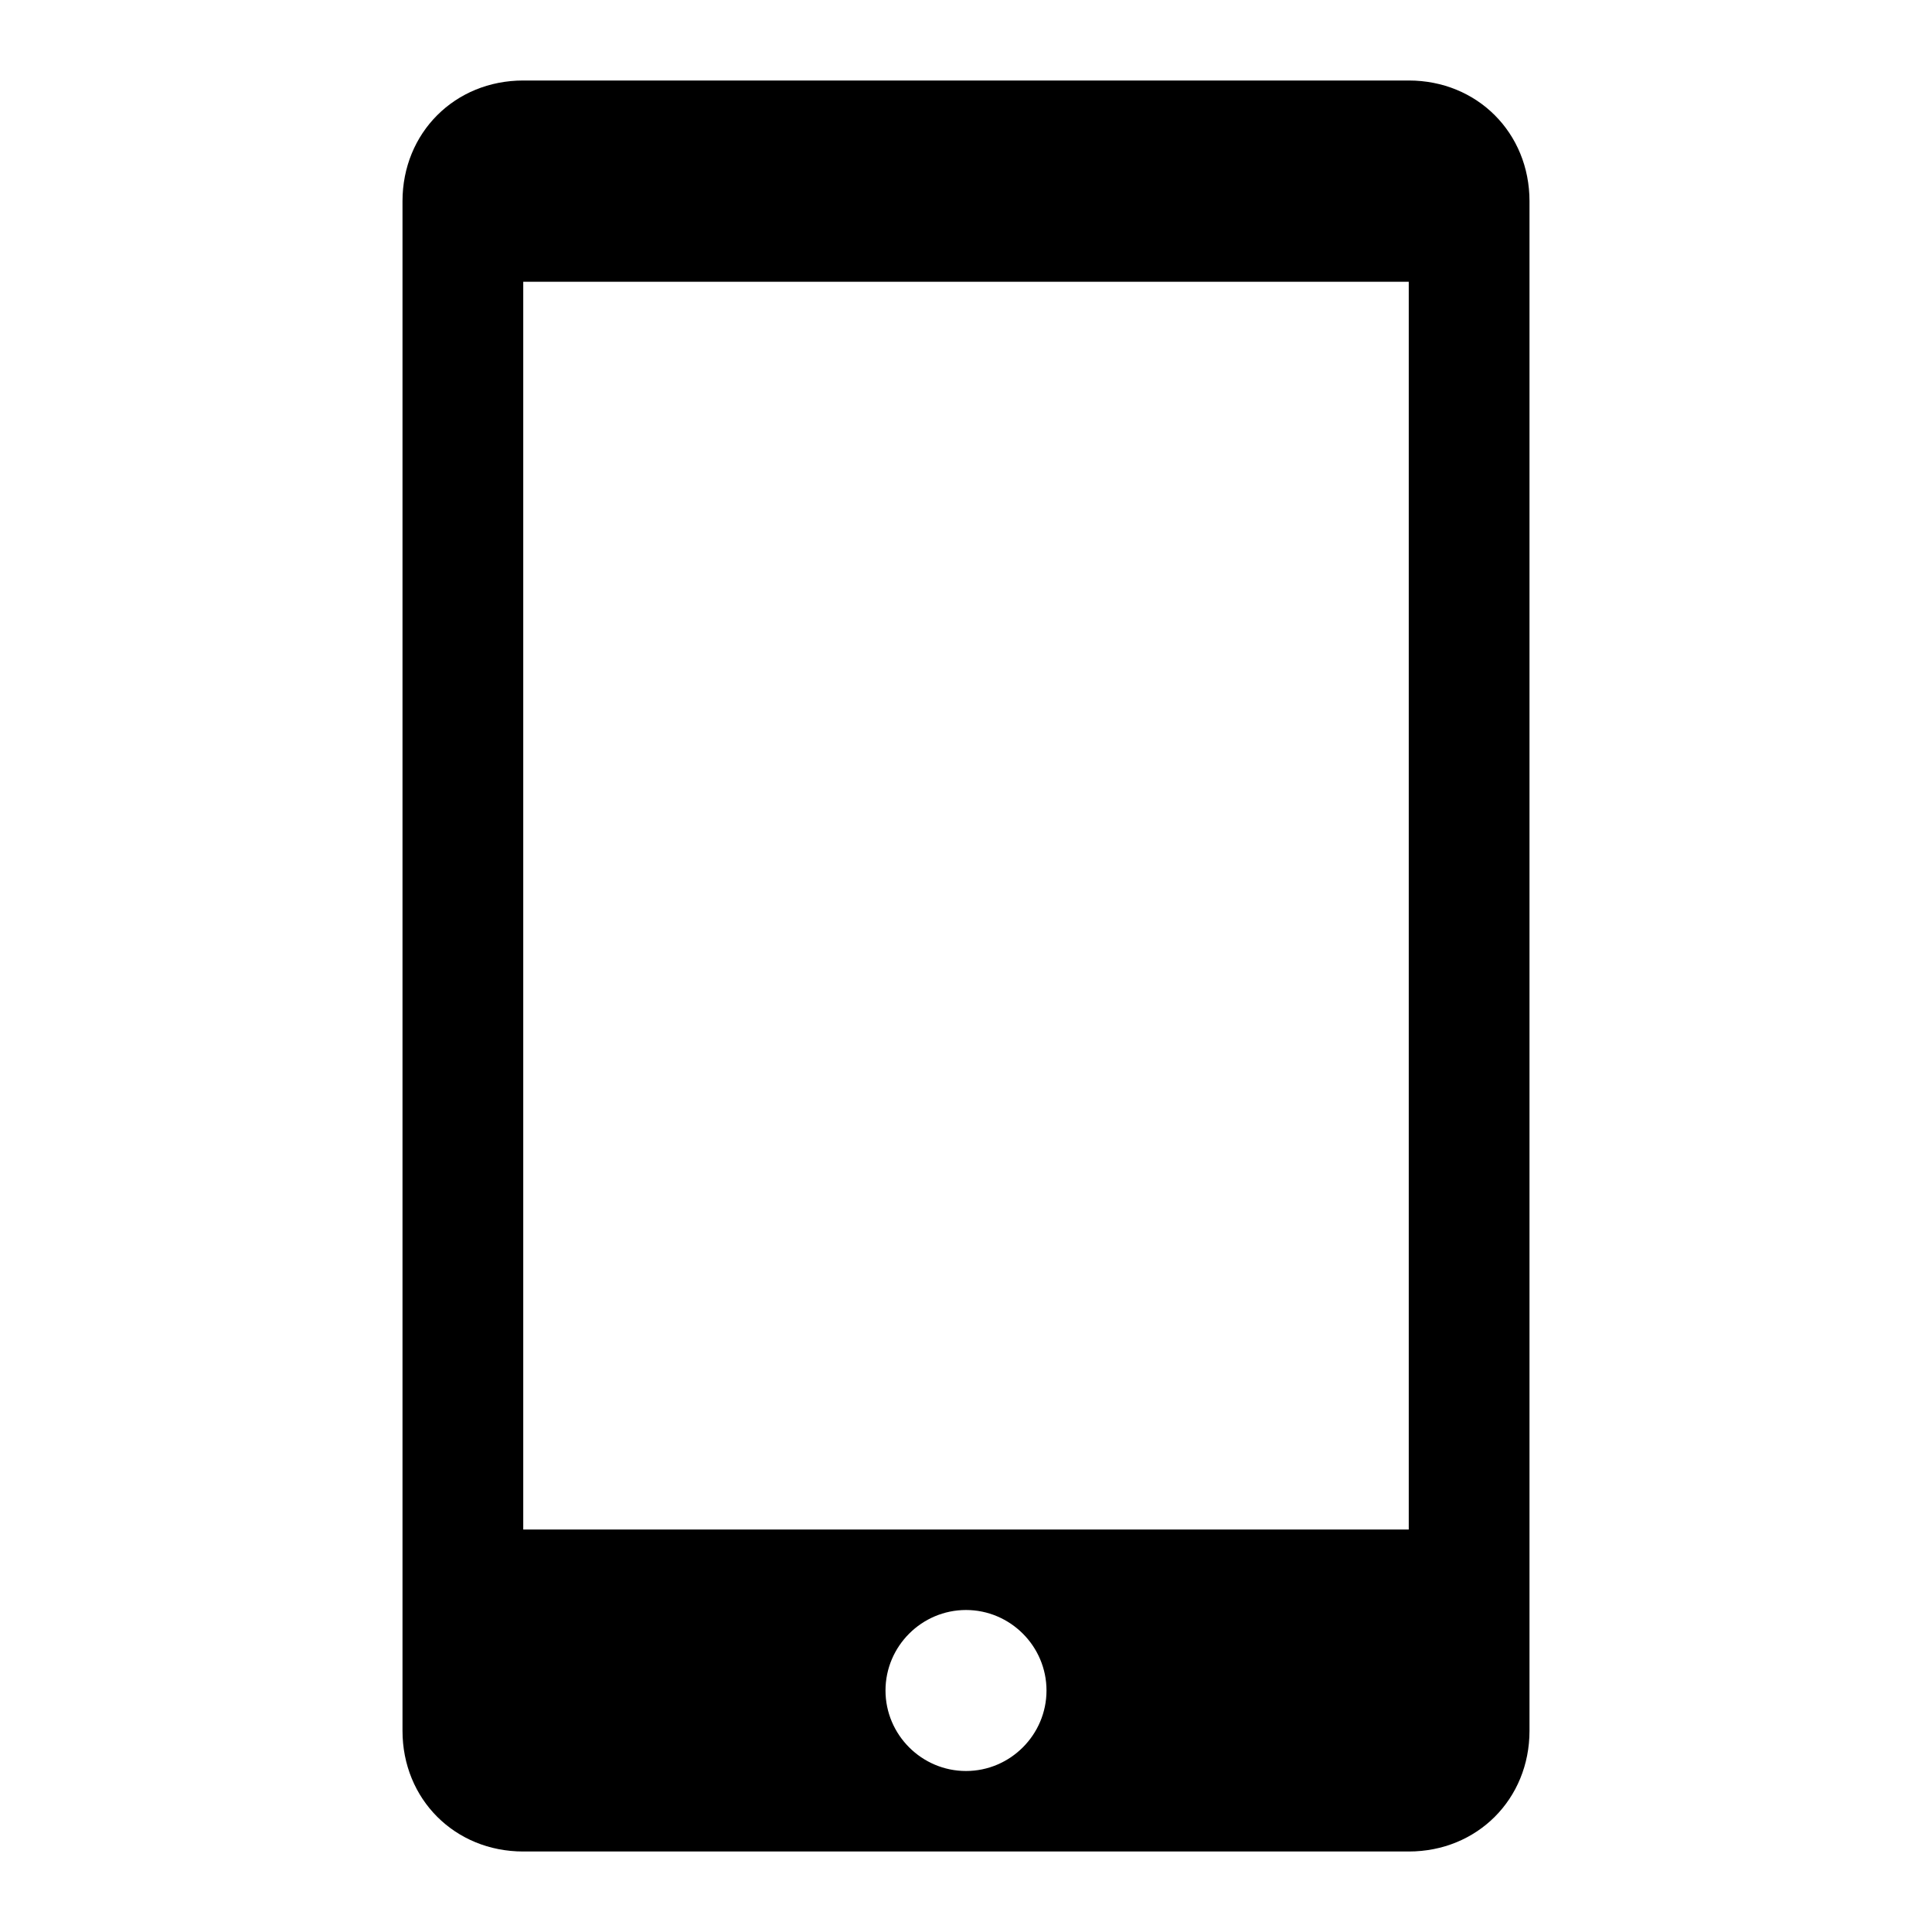
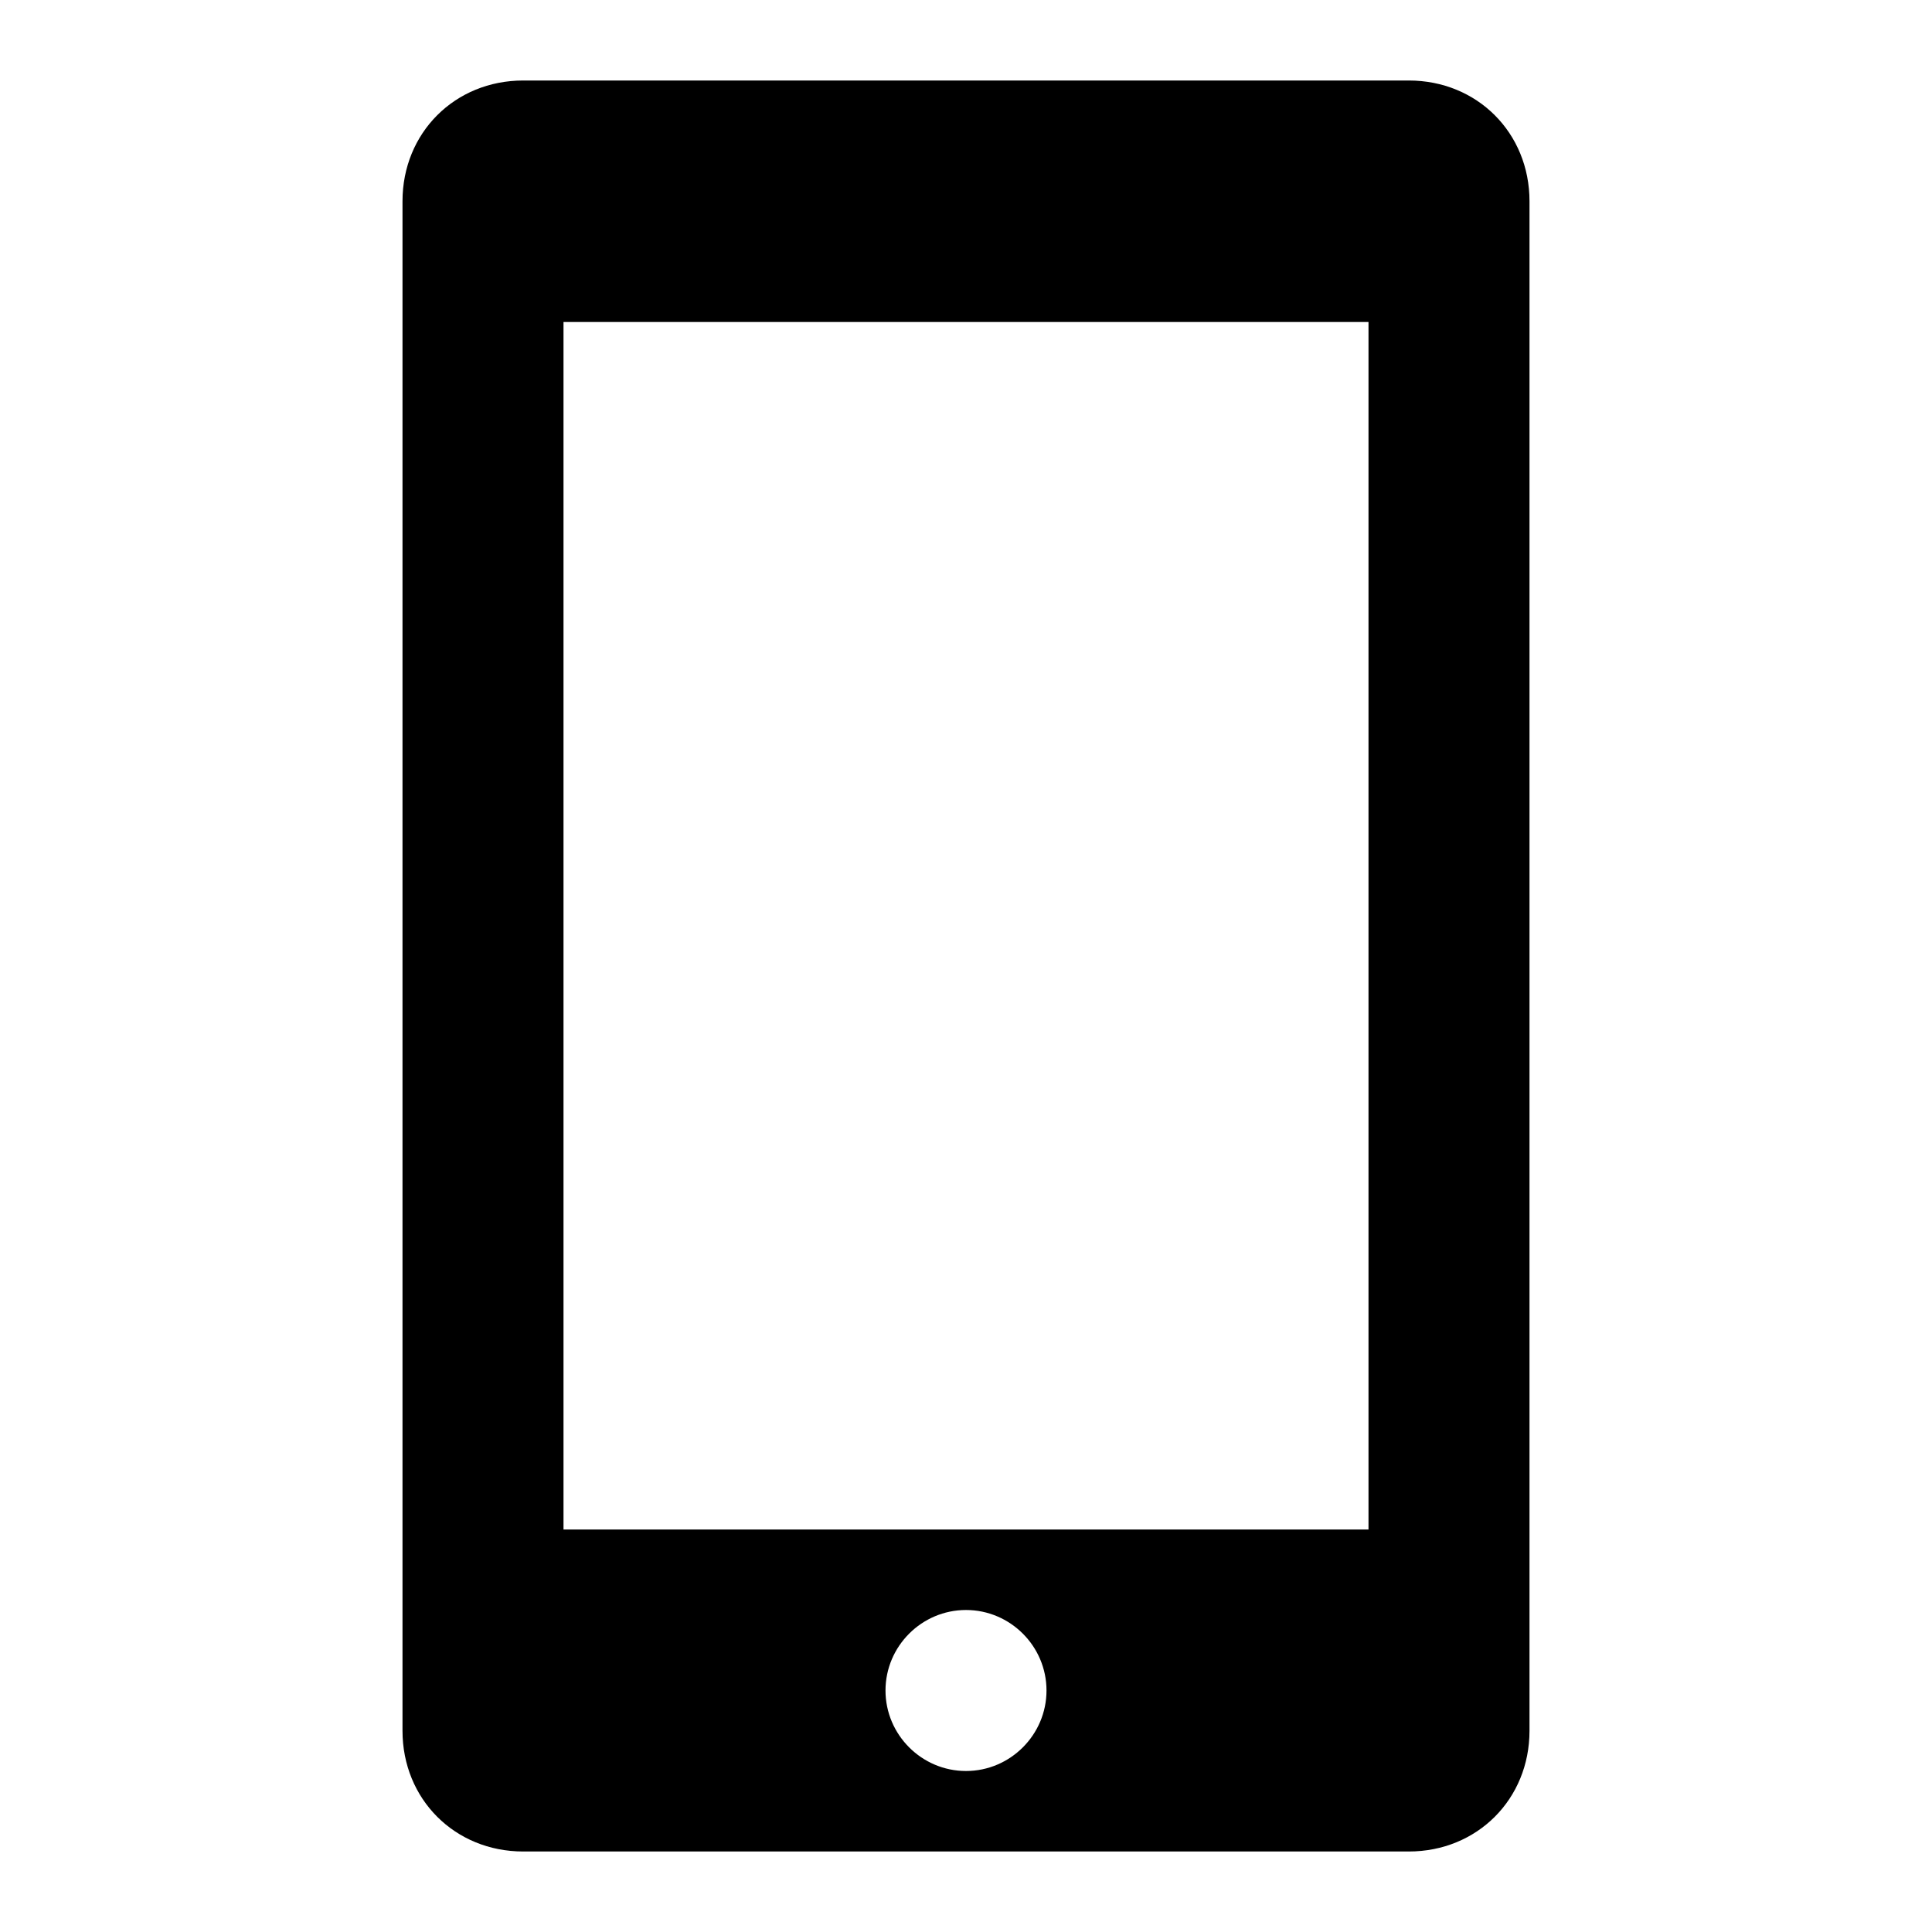
<svg xmlns="http://www.w3.org/2000/svg" viewBox="0 0 48 48">
-   <path d="M35 2H13c-1.7 0-3 1.3-3 3v38c0 1.7 1.3 3 3 3h22c1.7 0 3-1.3 3-3V5c0-1.7-1.3-3-3-3zM24 44c-1.1 0-2-.9-2-2s.9-2 2-2 2 .9 2 2-.9 2-2 2zm11-6H13V7h22v31z" />
+   <path d="M35 2H13c-1.7 0-3 1.3-3 3v38c0 1.7 1.3 3 3 3h22c1.7 0 3-1.3 3-3V5c0-1.7-1.3-3-3-3zM24 44c-1.1 0-2-.9-2-2s.9-2 2-2 2 .9 2 2-.9 2-2 2zm10-6H14V8h20v30z" />
</svg>
